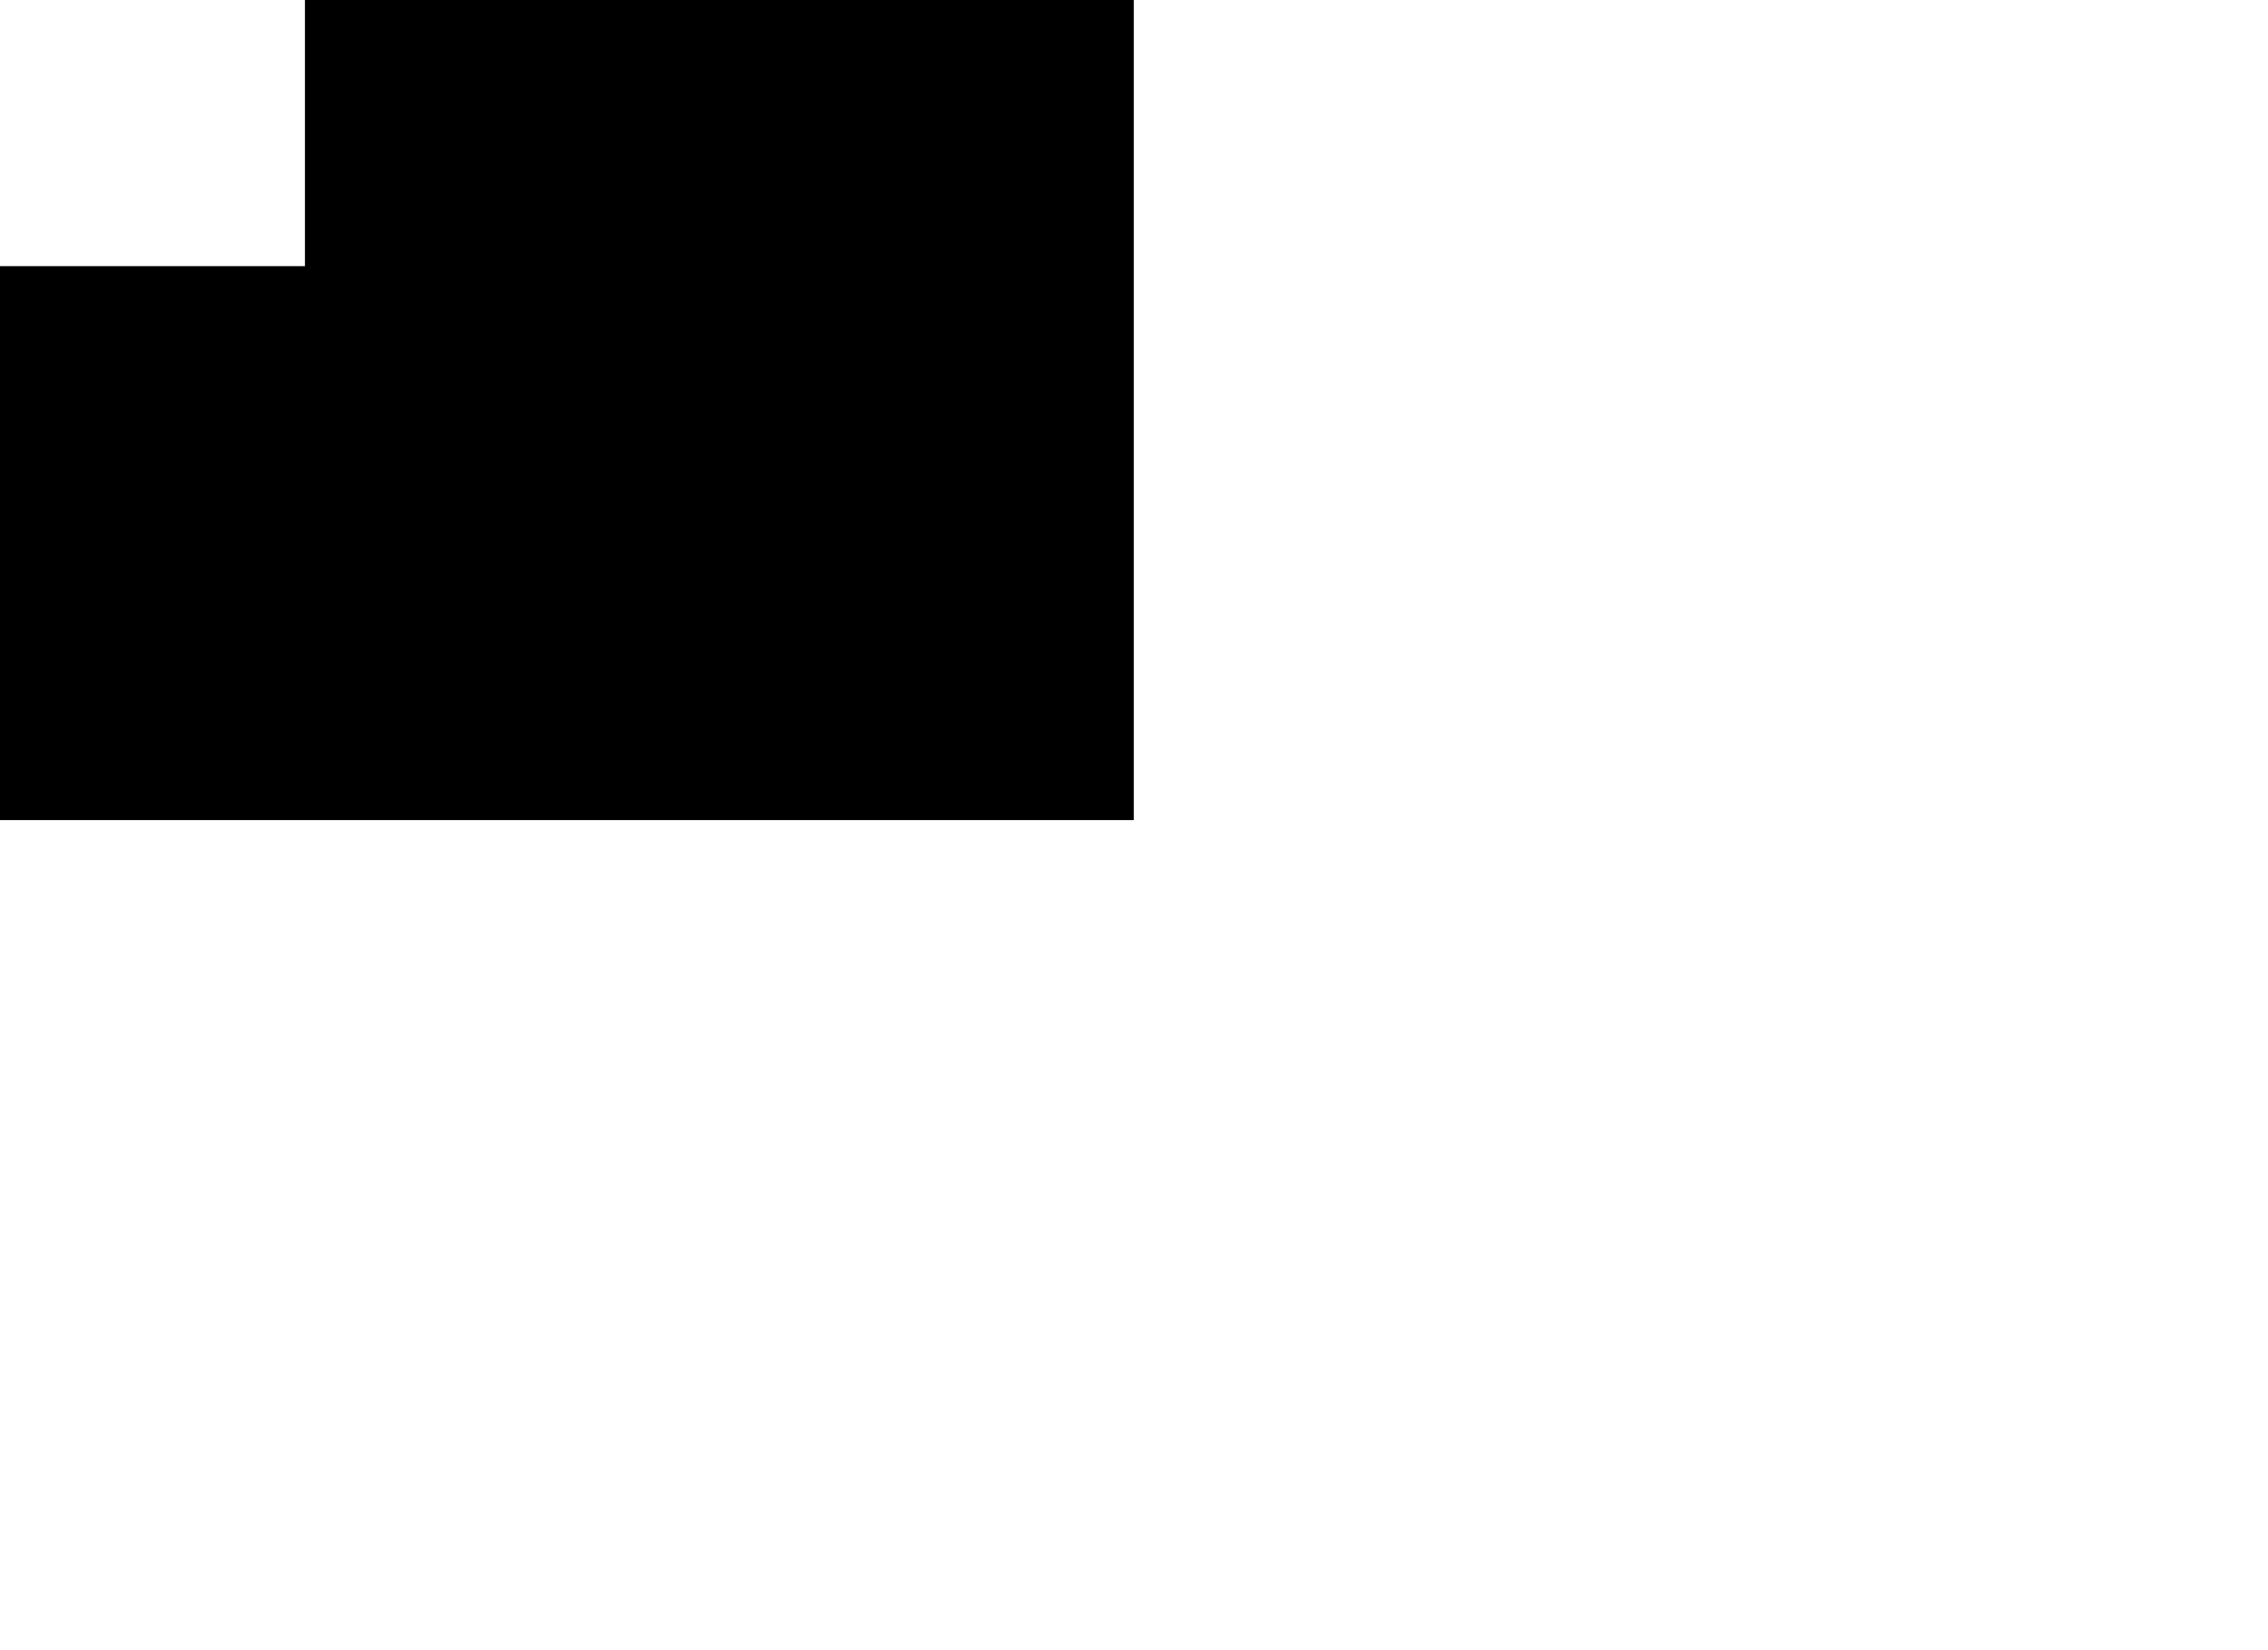
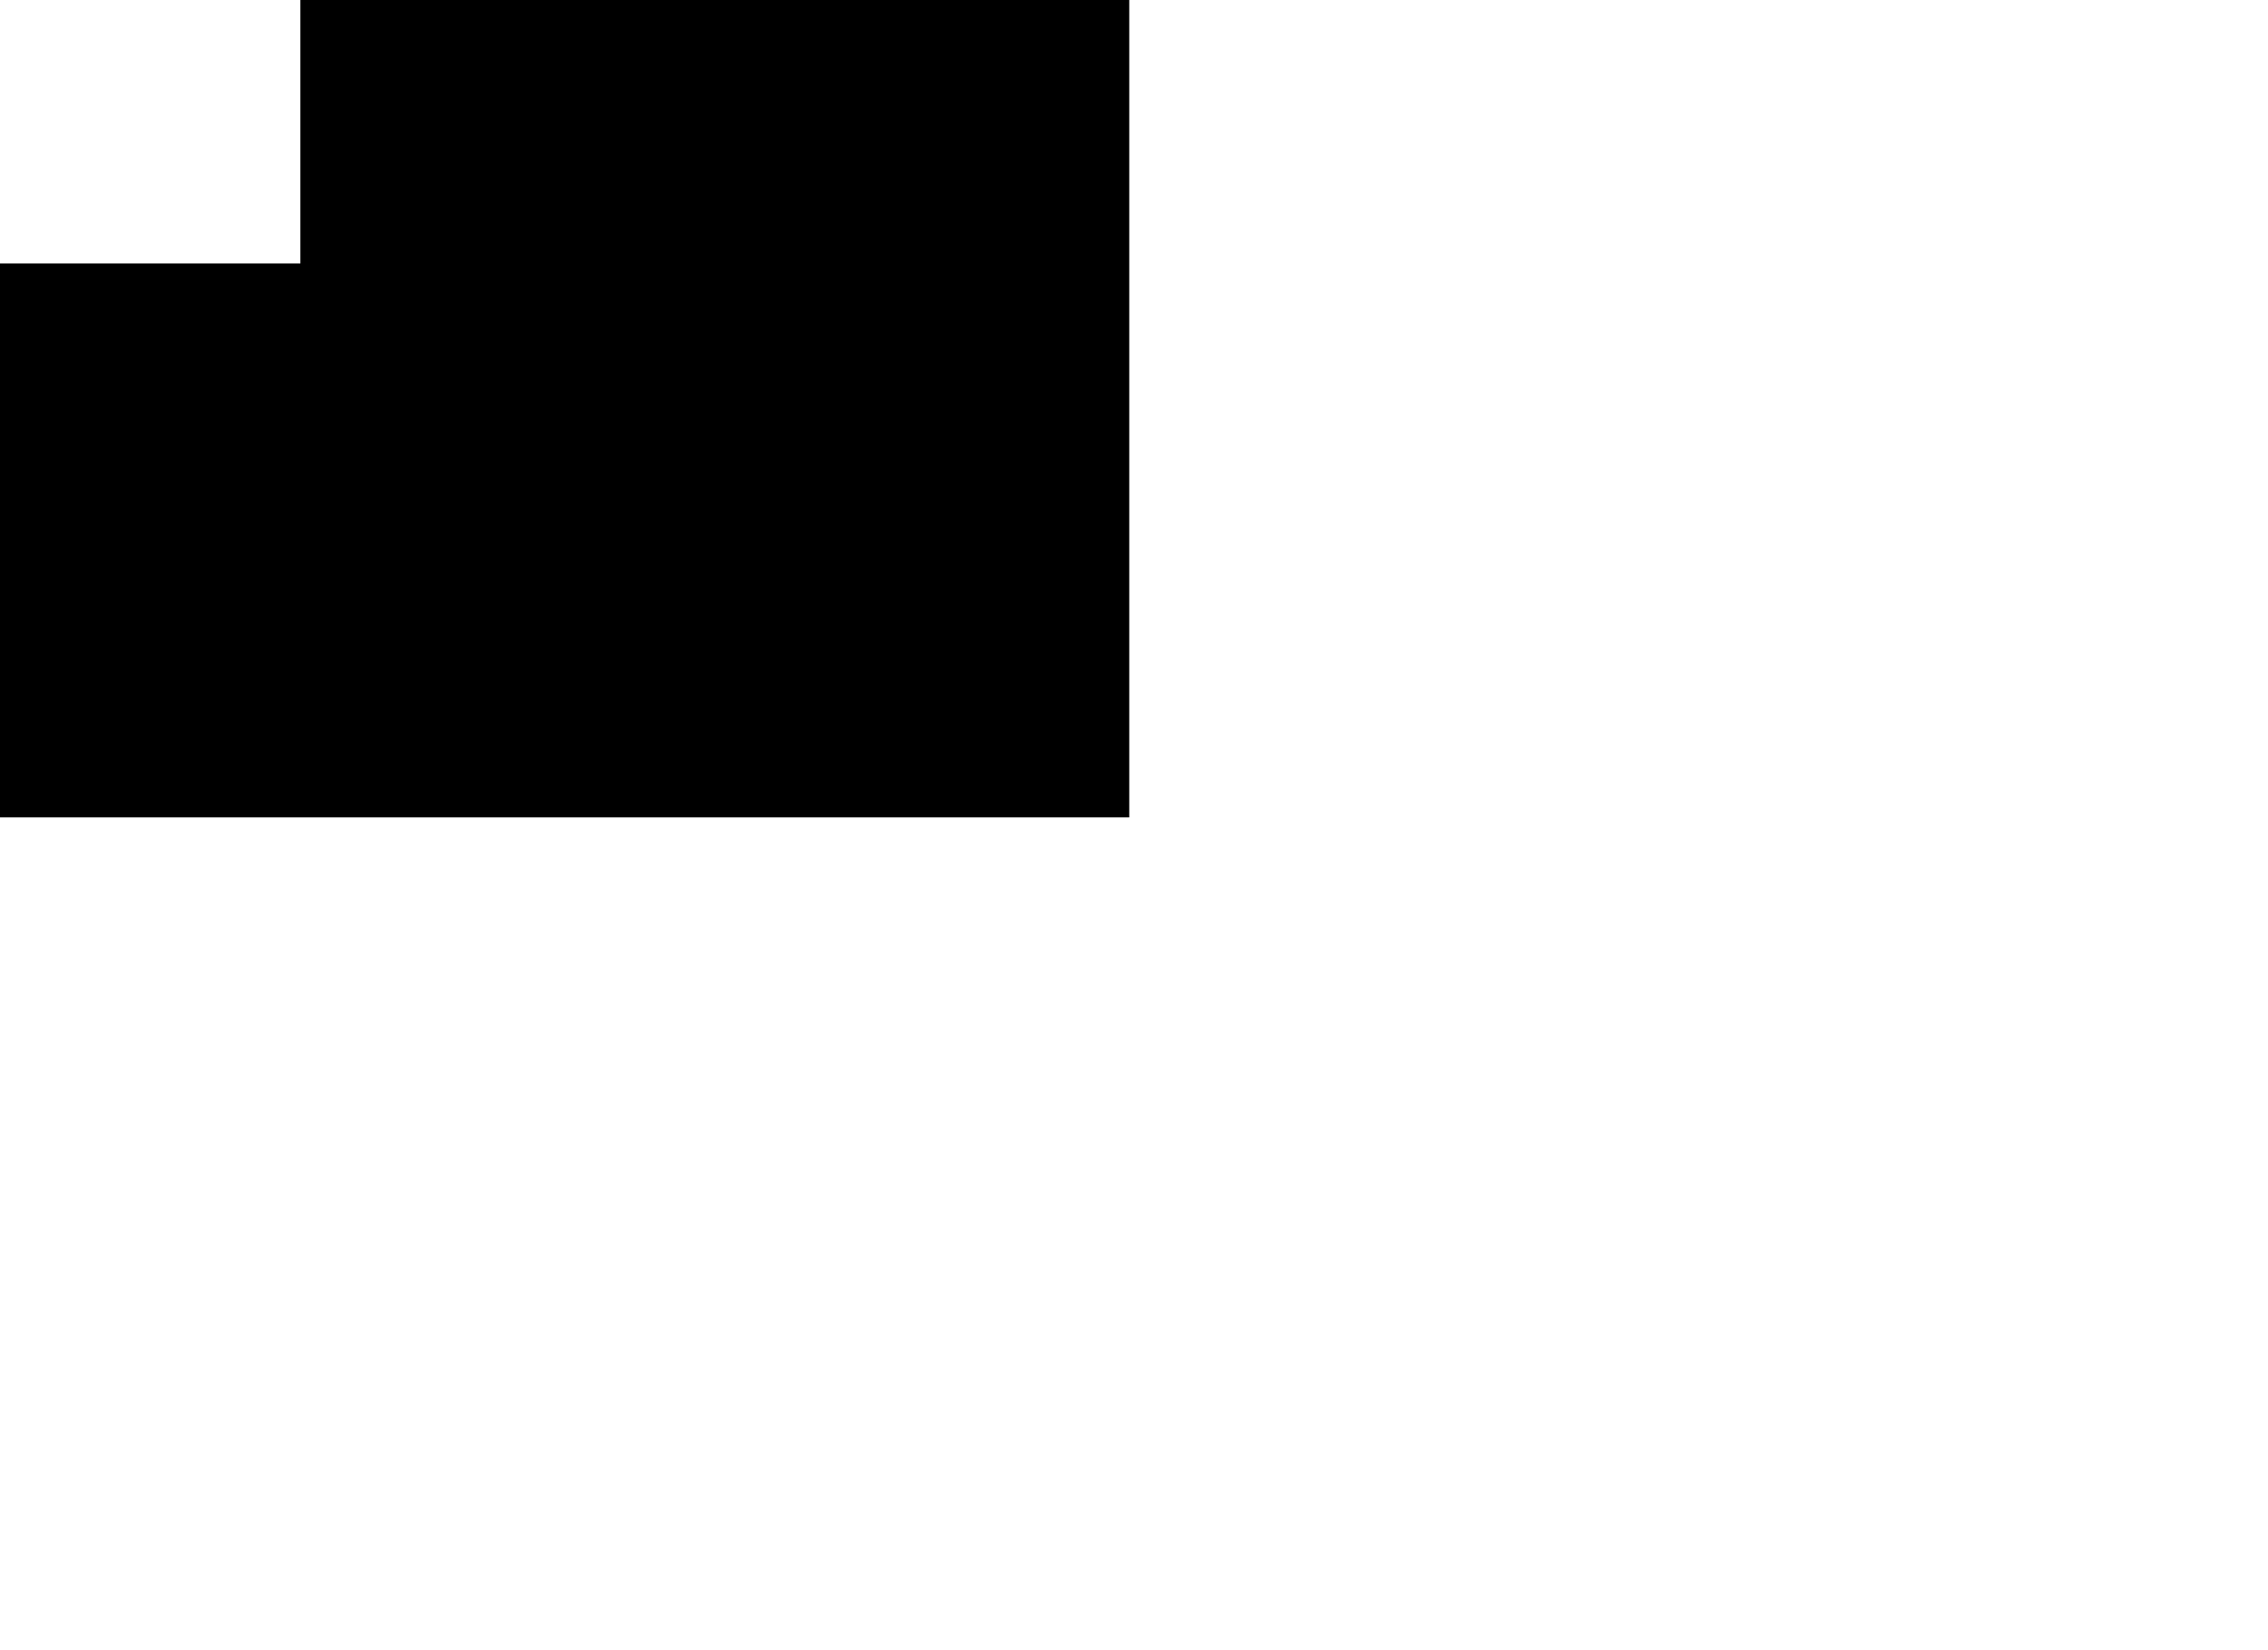
<svg xmlns="http://www.w3.org/2000/svg" xmlns:xlink="http://www.w3.org/1999/xlink" version="1.1" preserveAspectRatio="none" x="0px" y="0px" width="550px" height="400px" viewBox="0 0 550 400">
  <defs>
    <g id="Graphics_Symbol_42_0_Layer0_0_FILL">
      <path fill="#000000" stroke="none" d=" M 273.85 -199.5 L -276.05 -199.5 -276.05 198.25 273.85 198.25 273.85 -199.5 M -84.4 -90.2 L 72.85 -90.2 72.85 63.9 -84.4 63.9 -84.4 -90.2 Z" />
    </g>
  </defs>
-   <g transform="matrix( 1, 0, 0, 1, 1.1,0.65) ">
+   <g transform="matrix( 1, 0, 0, 1, 0,0) ">
    <g transform="matrix( 1, 0, 0, 1, 0,0) ">
      <use xlink:href="#Graphics_Symbol_42_0_Layer0_0_FILL" />
    </g>
  </g>
</svg>
